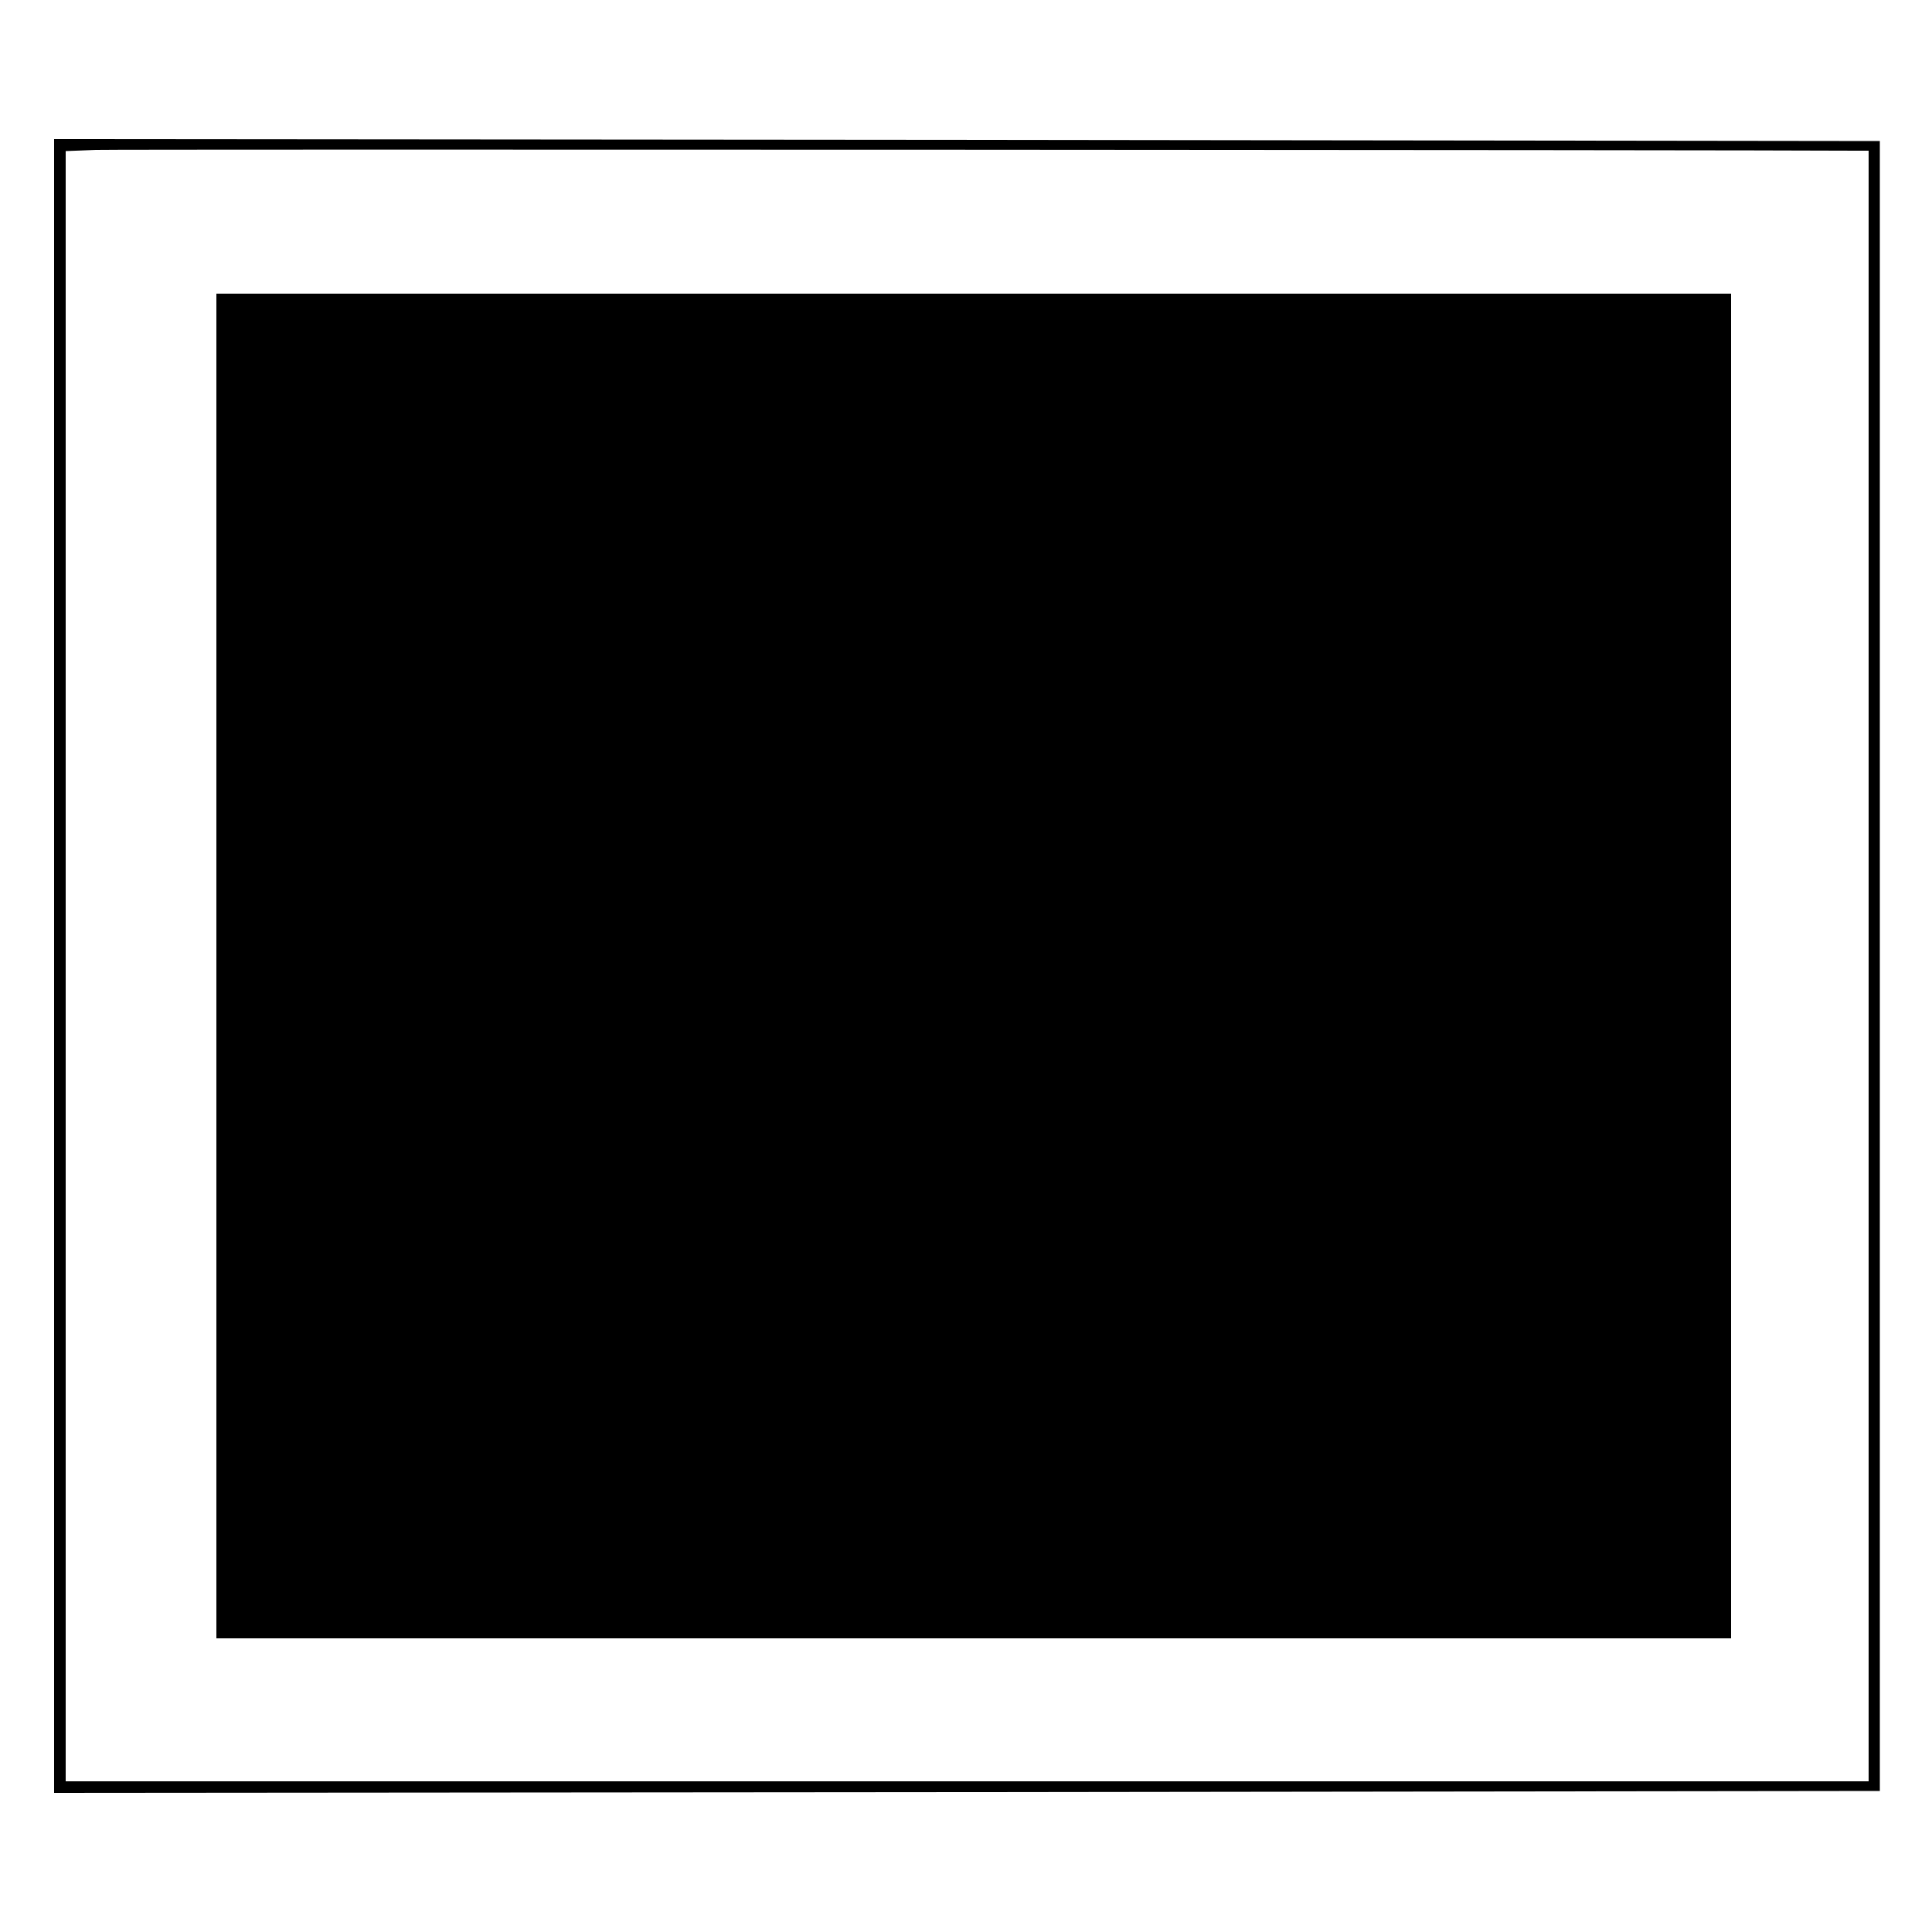
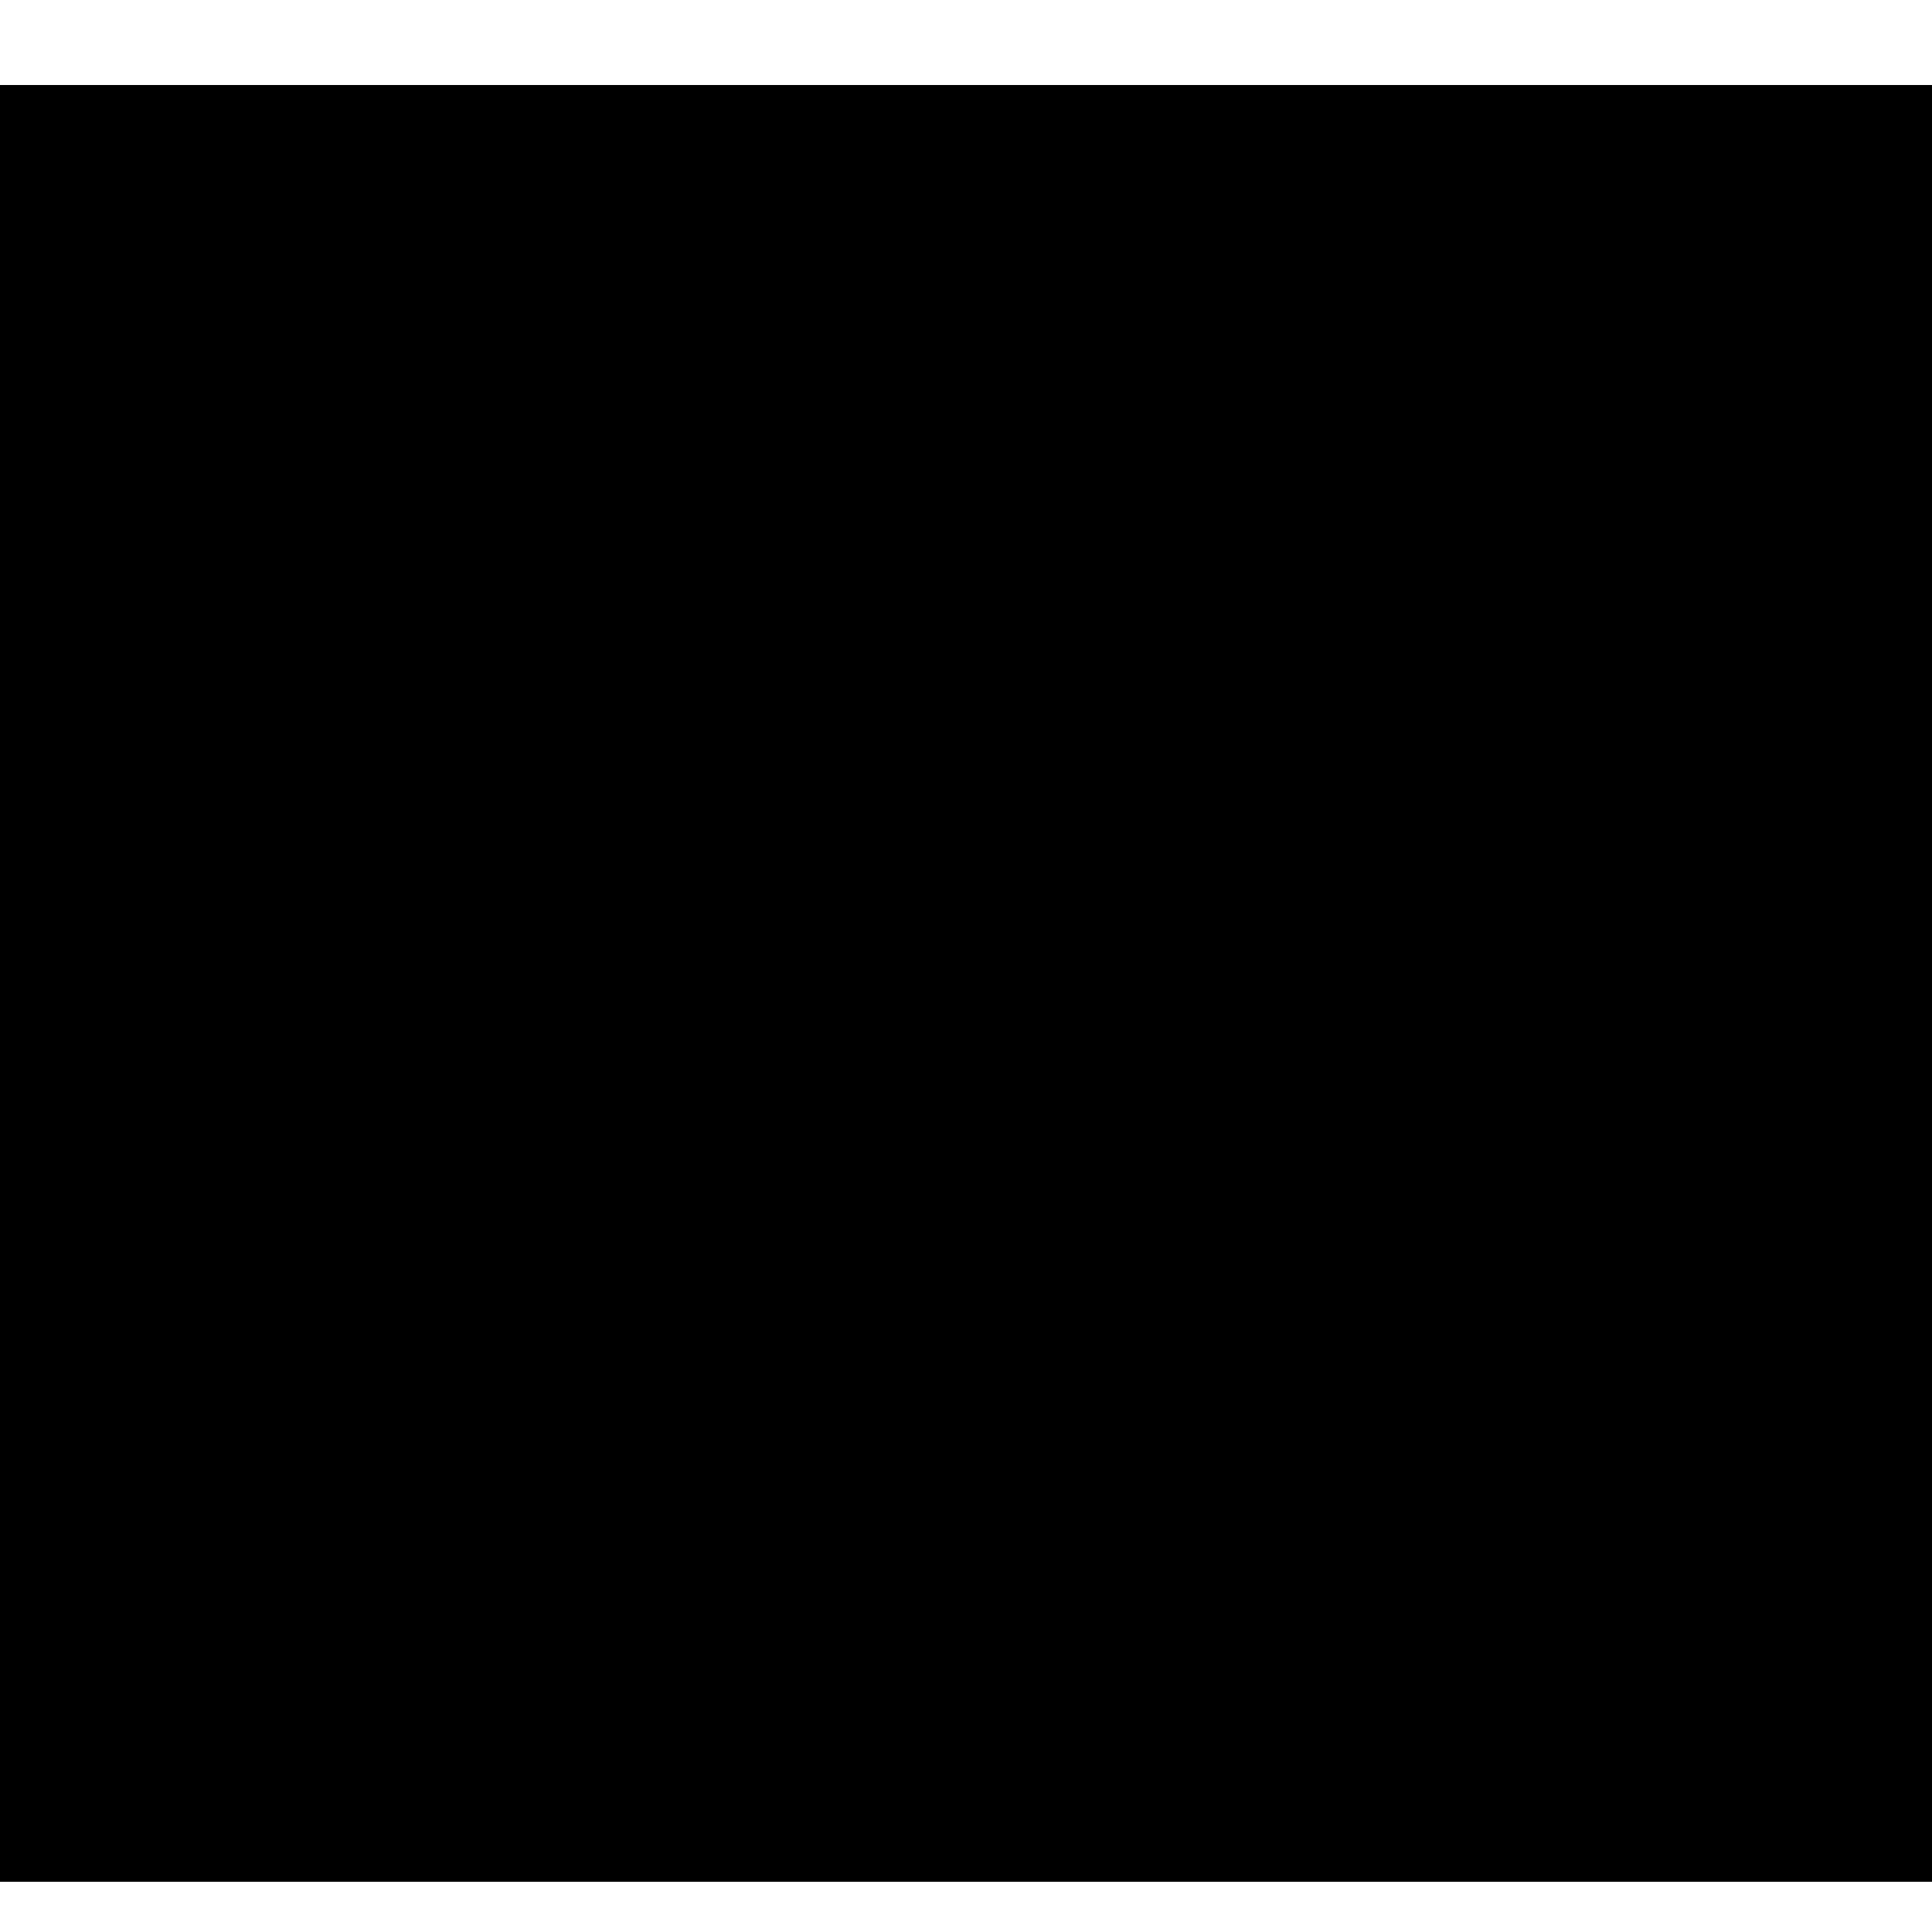
<svg xmlns="http://www.w3.org/2000/svg" version="1.0" width="500pt" height="500pt" viewBox="0 0 500 500" preserveAspectRatio="xMidYMid meet">
  <g transform="translate(0,500) scale(0.1,-0.1)" fill="#000000" stroke="none">
-     <path d="M140 2500 l0 -2140 2362 2 2363 3 0 2135 0 2135 -2363 3 -2362 2 0 -2140z m4665 2110 l31 0 0 -2110 0 -2110 -2333 0 -2333 0 0 2110 0 2109 78 3 c55 2 4297 0 4557 -2z" />
-     <path d="M560 2500 l0 -1740 1960 0 1960 0 0 1740 0 1740 -1960 0 -1960 0 0 -1740z" />
+     <path d="M0 2455 l0 -2325 2500 0 2500 0 0 2325 0 2325 -2500 0 -2500 0 0 -2325z" />
  </g>
</svg>
